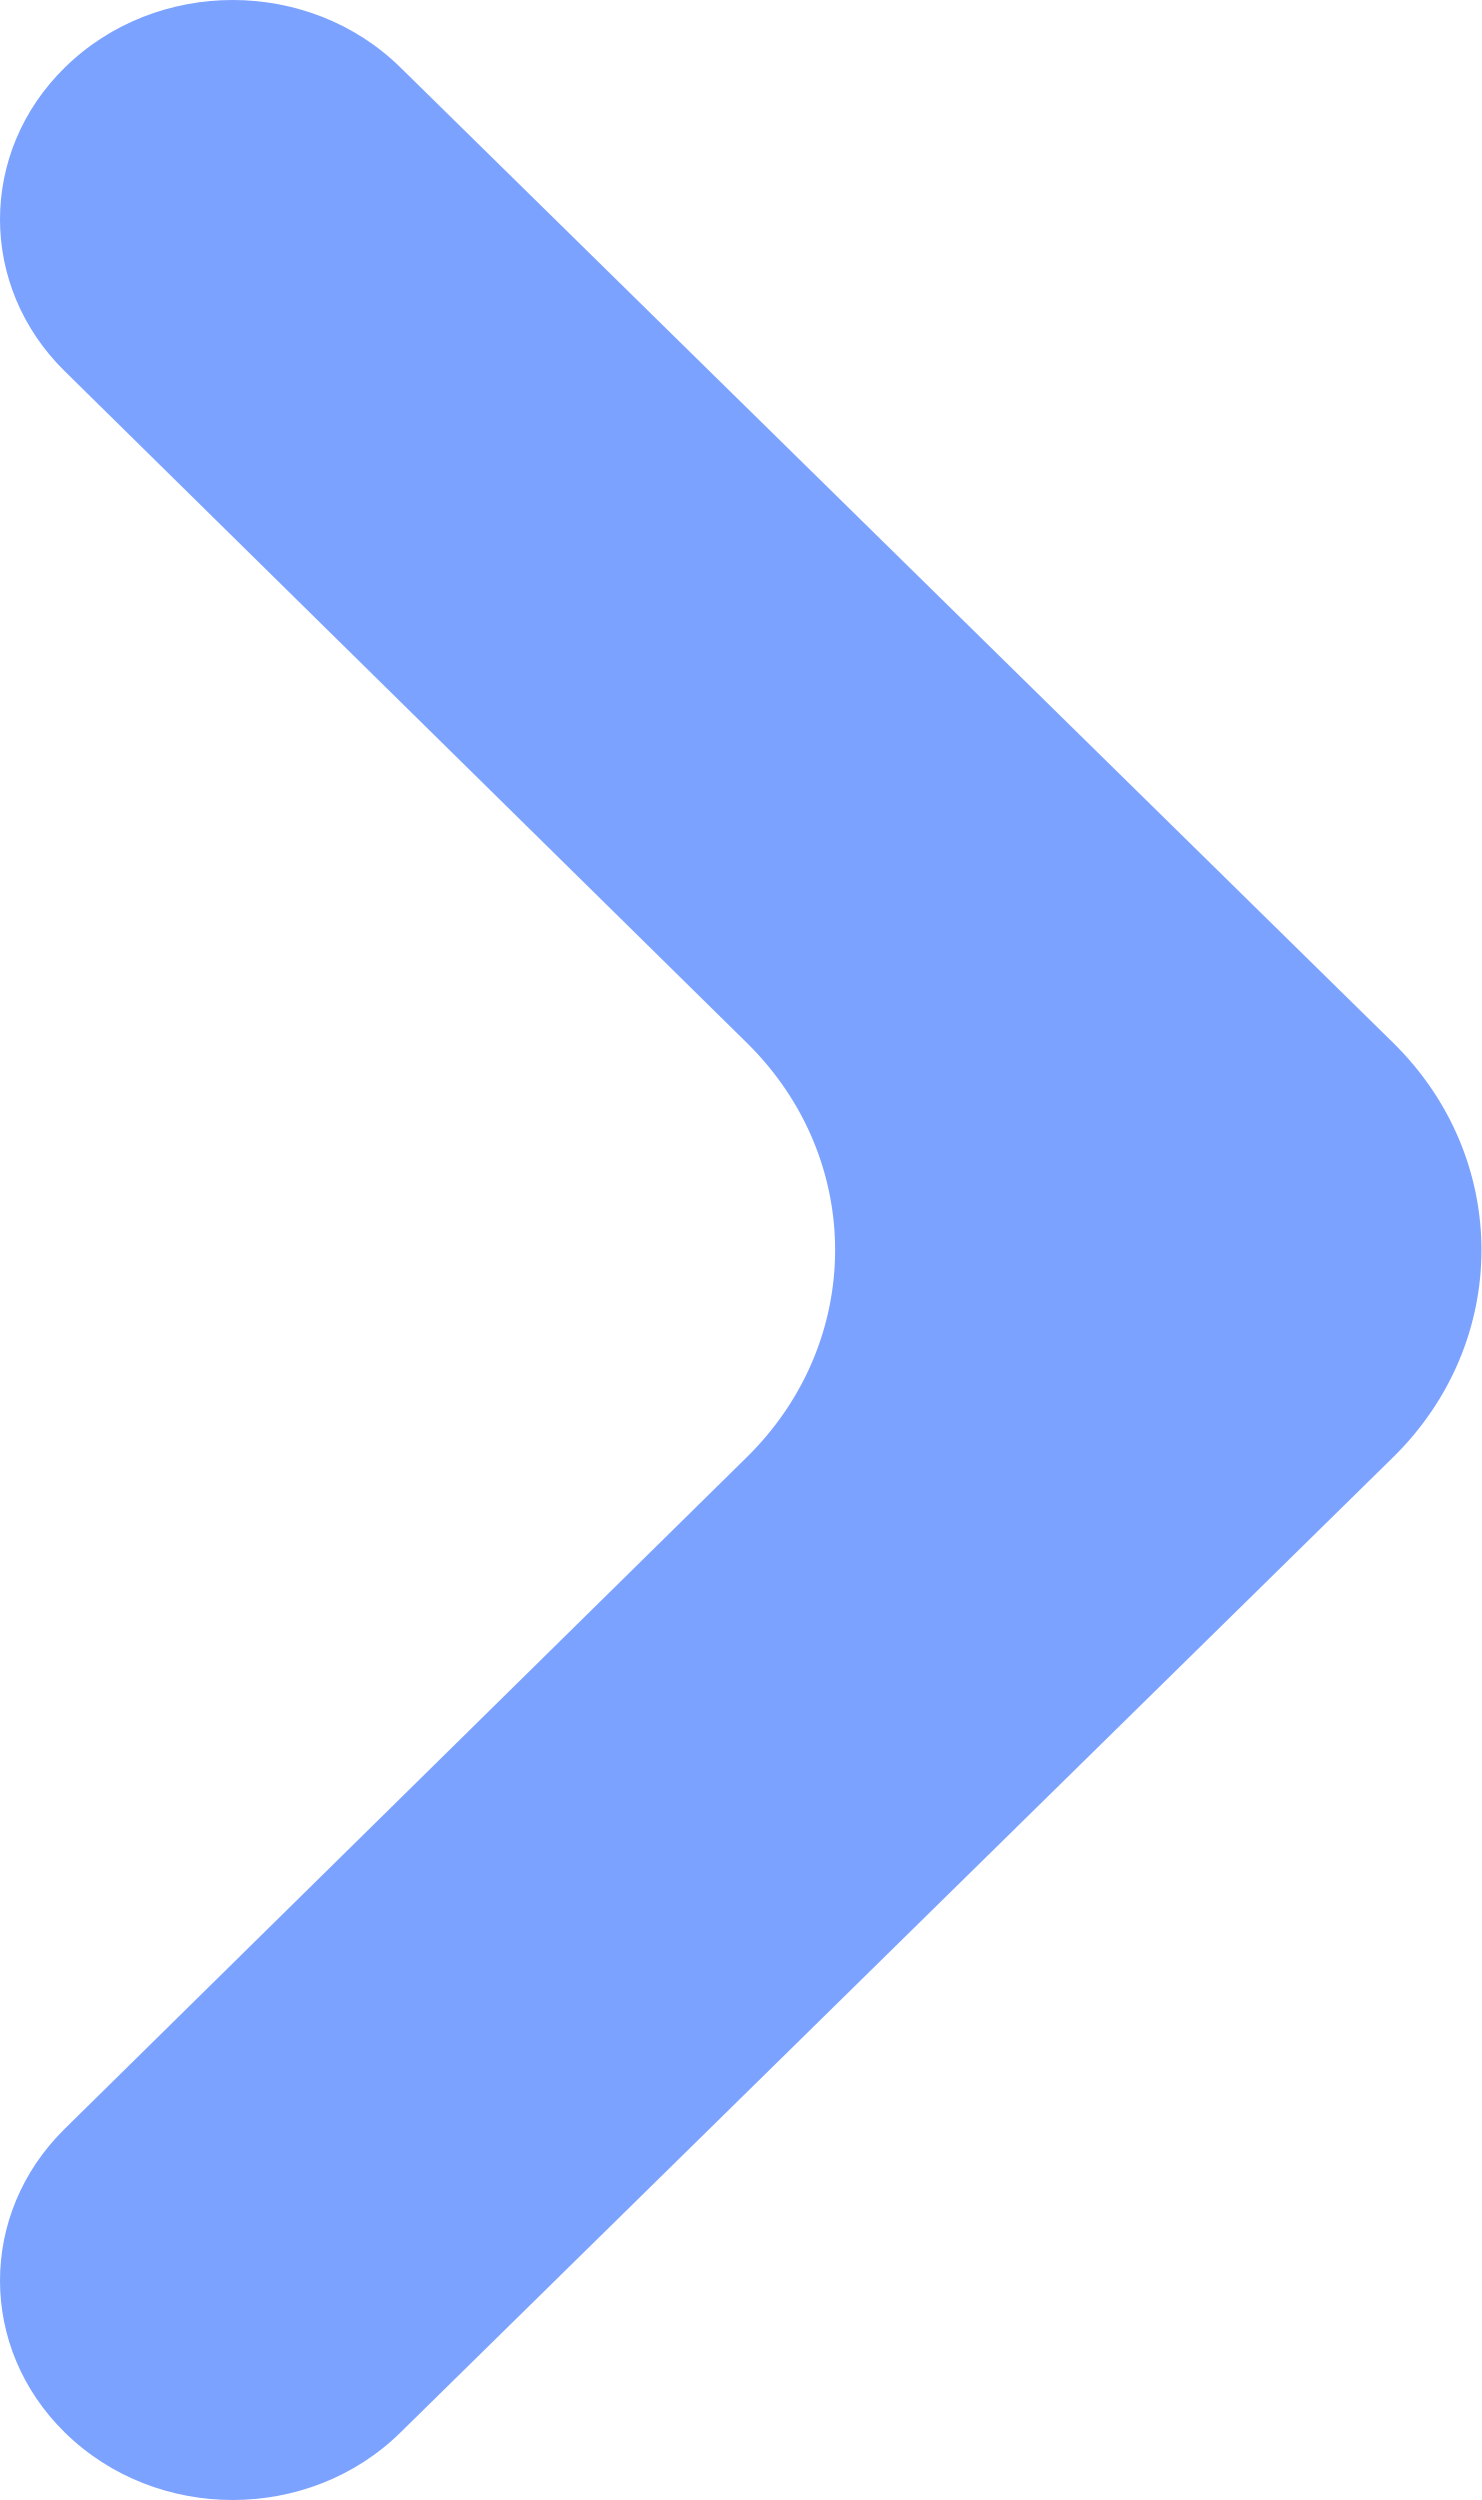
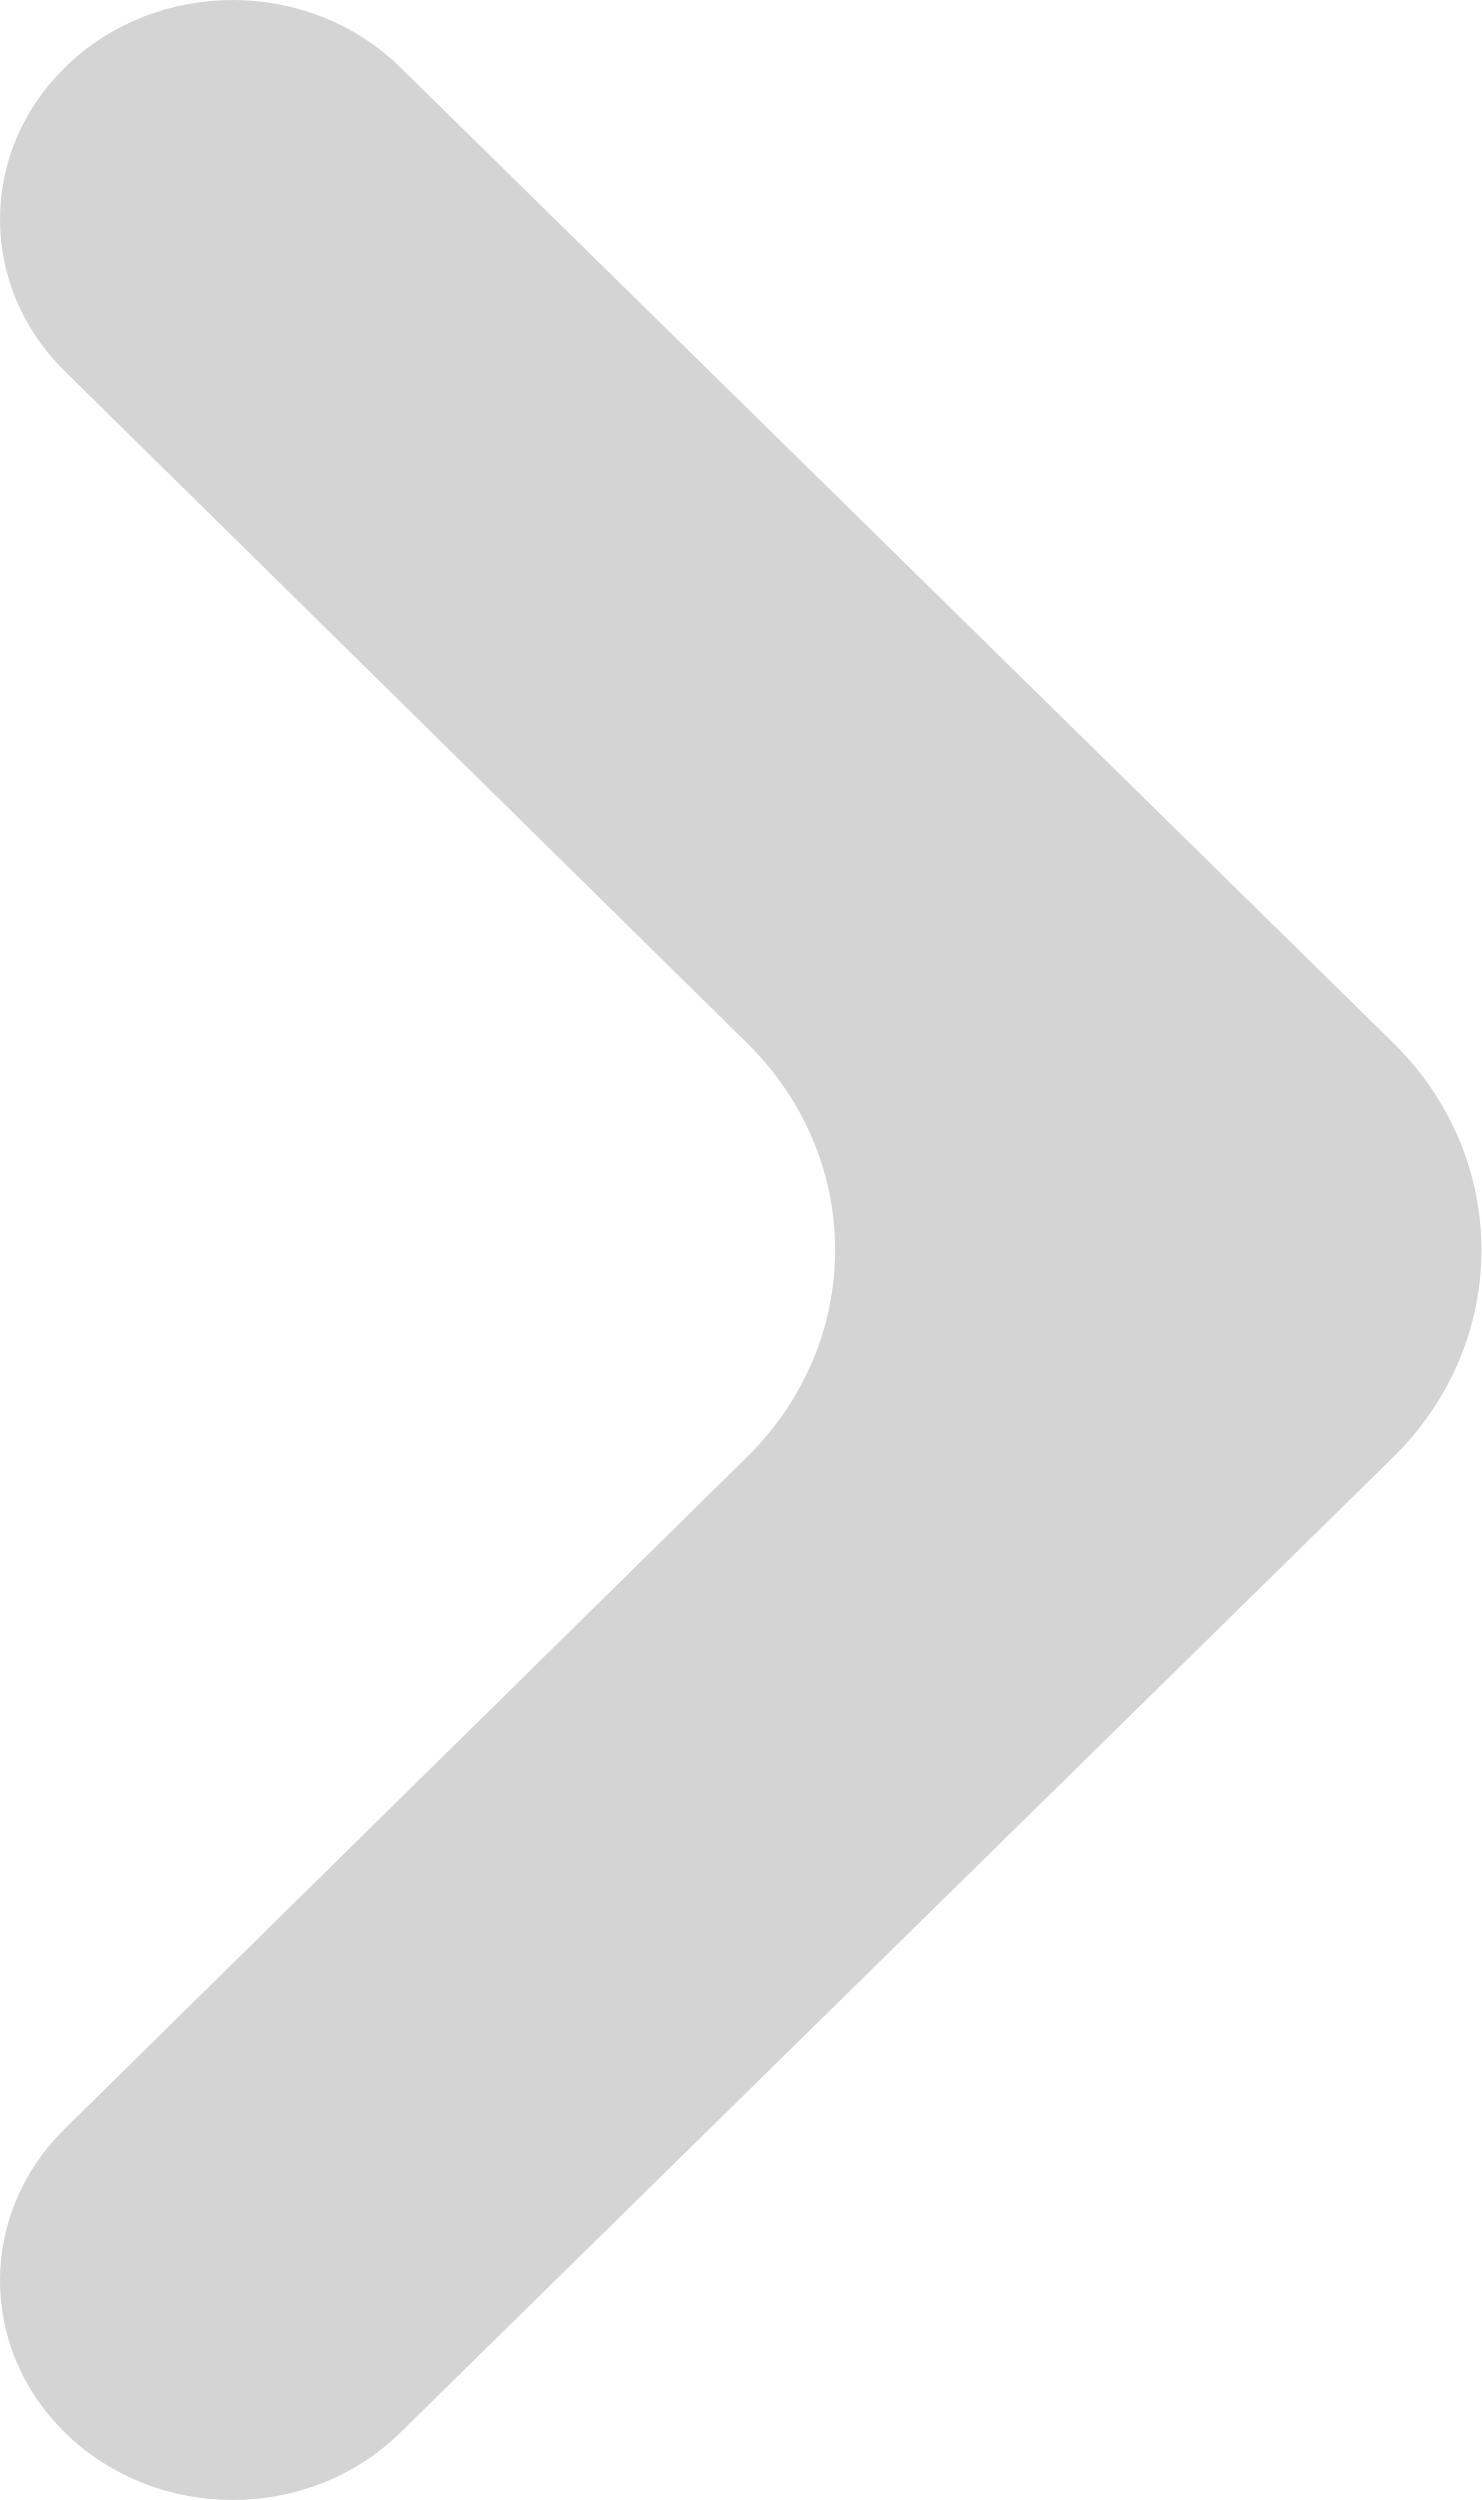
<svg xmlns="http://www.w3.org/2000/svg" width="16" height="27" viewBox="0 0 16 27" fill="none">
-   <path d="M0.698 22.992C-0.233 23.909 -0.233 25.355 0.7 26.271C1.689 27.243 3.337 27.243 4.325 26.271L15.045 15.739C16.318 14.488 16.318 12.512 15.045 11.261L4.325 0.729C3.337 -0.243 1.689 -0.243 0.7 0.729C-0.233 1.645 -0.233 3.091 0.698 4.008L8.066 11.263C9.337 12.514 9.337 14.486 8.066 15.737L0.698 22.992Z" fill="#7ca2ff" />
+   <path d="M0.698 22.992C-0.233 23.909 -0.233 25.355 0.7 26.271C1.689 27.243 3.337 27.243 4.325 26.271L15.045 15.739C16.318 14.488 16.318 12.512 15.045 11.261L4.325 0.729C3.337 -0.243 1.689 -0.243 0.7 0.729C-0.233 1.645 -0.233 3.091 0.698 4.008L8.066 11.263C9.337 12.514 9.337 14.486 8.066 15.737L0.698 22.992Z" fill="#5d595942" />
</svg>
